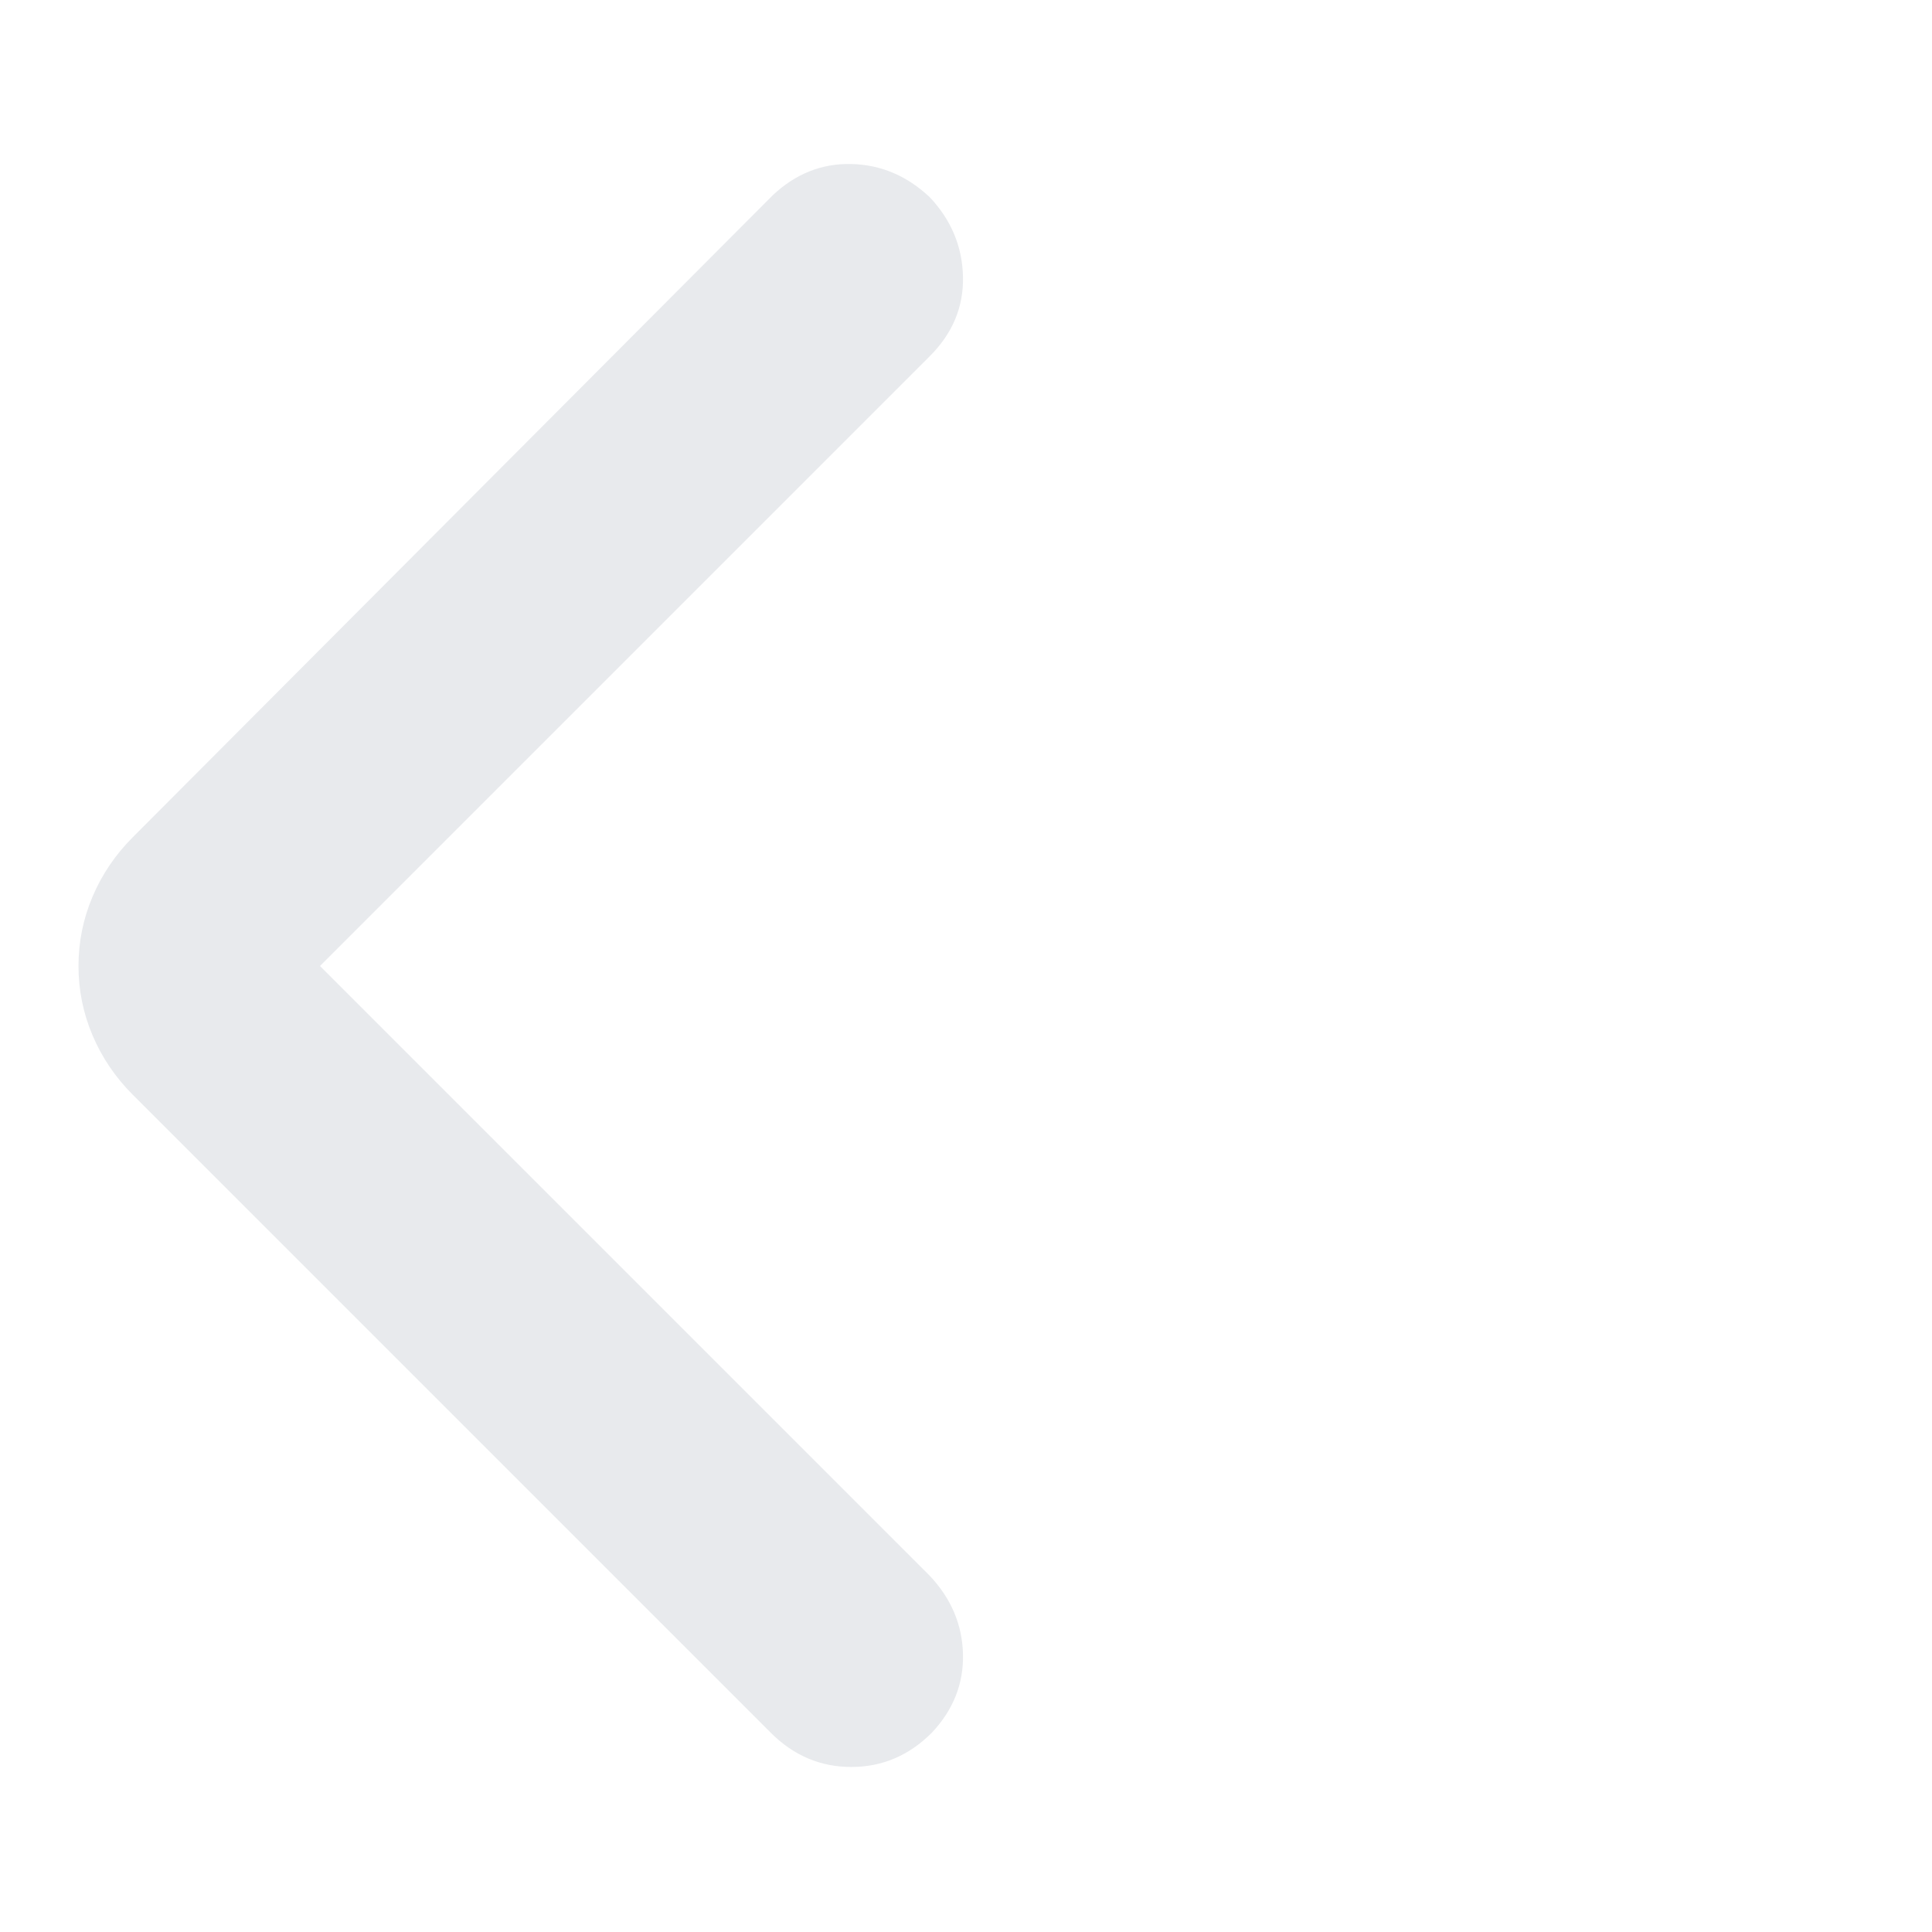
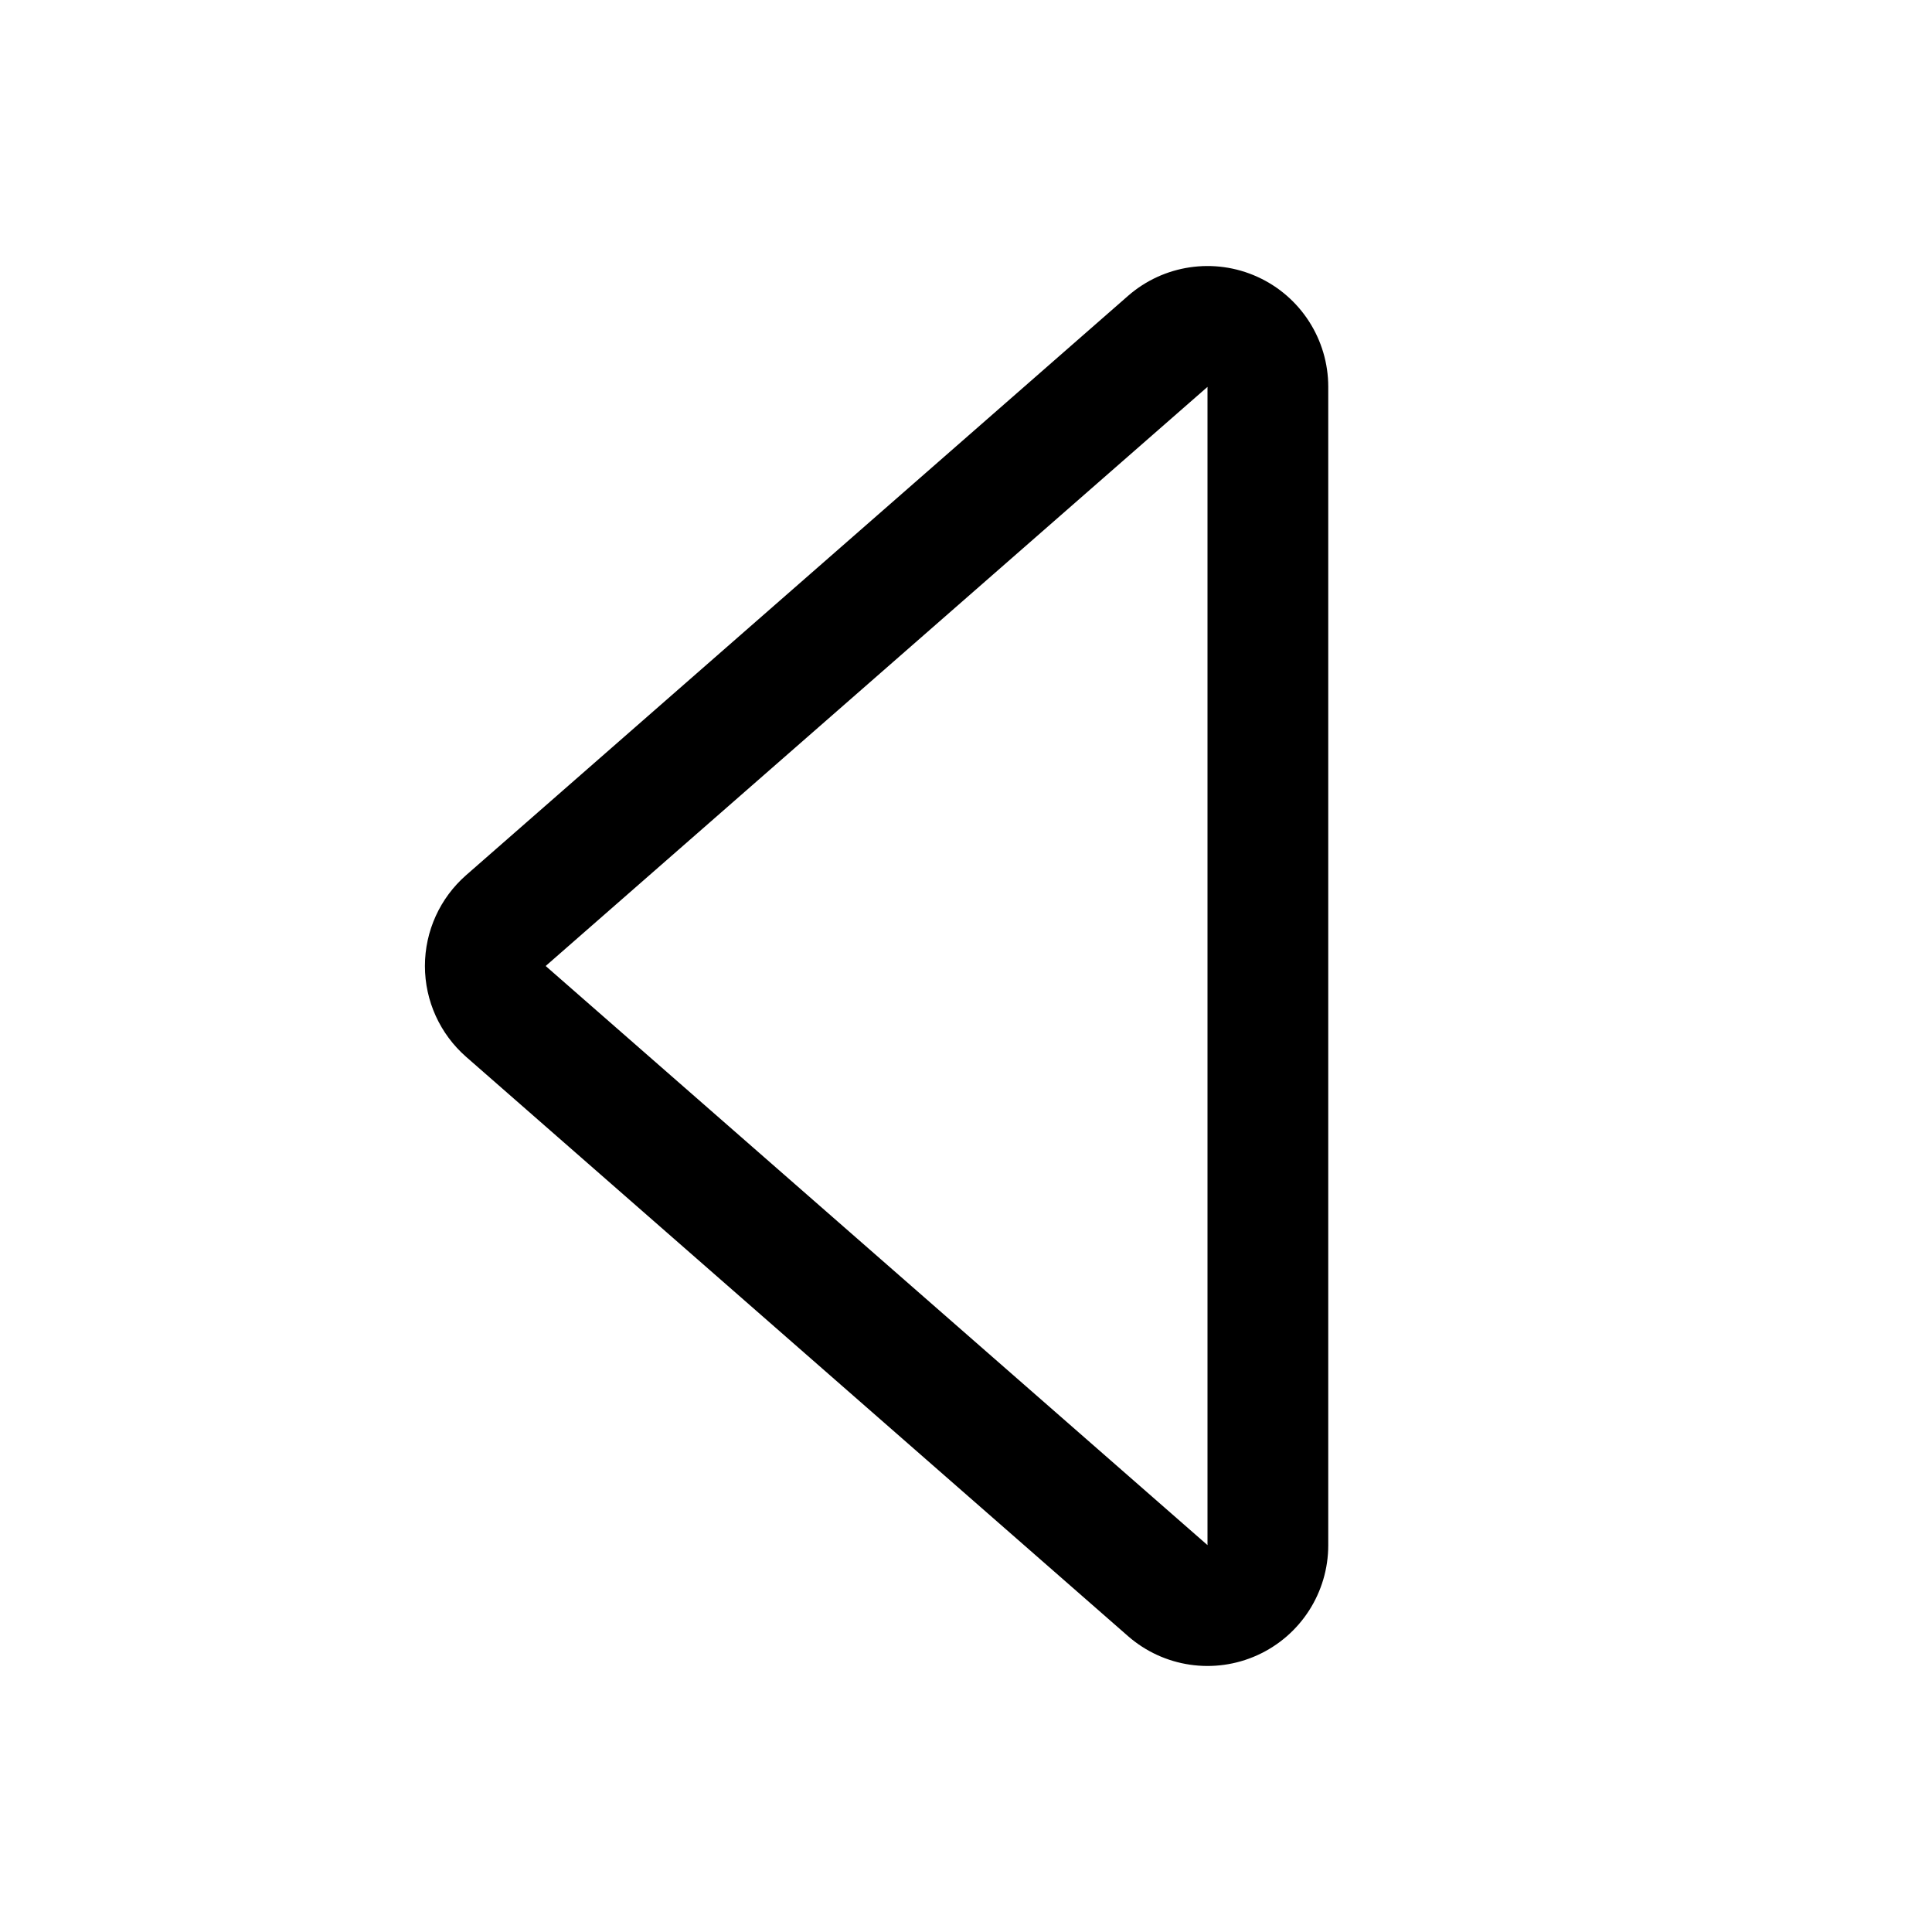
- <svg xmlns="http://www.w3.org/2000/svg" height="48px" viewBox="0 -960 960 960" width="48px" fill="#e8eaed">
-   <path d="m159-480 303 303q16 17 16.5 39T463-99q-17 17-40 17t-40-17L66-416q-13-13-20-29.5T39-480q0-18 7-34.5T66-544l318-319q17-16 39-15.5t39 16.5q16 17 16.5 39.5T462-783L159-480Z" />
+ <svg xmlns="http://www.w3.org/2000/svg" width="16" height="16" fill="currentColor" class="bi bi-caret-left" viewBox="0 0 16 16">
+   <path d="M10 12.796V3.204L4.519 8zm-.659.753-5.48-4.796a1 1 0 0 1 0-1.506l5.48-4.796A1 1 0 0 1 11 3.204v9.592a1 1 0 0 1-1.659.753" />
</svg>
